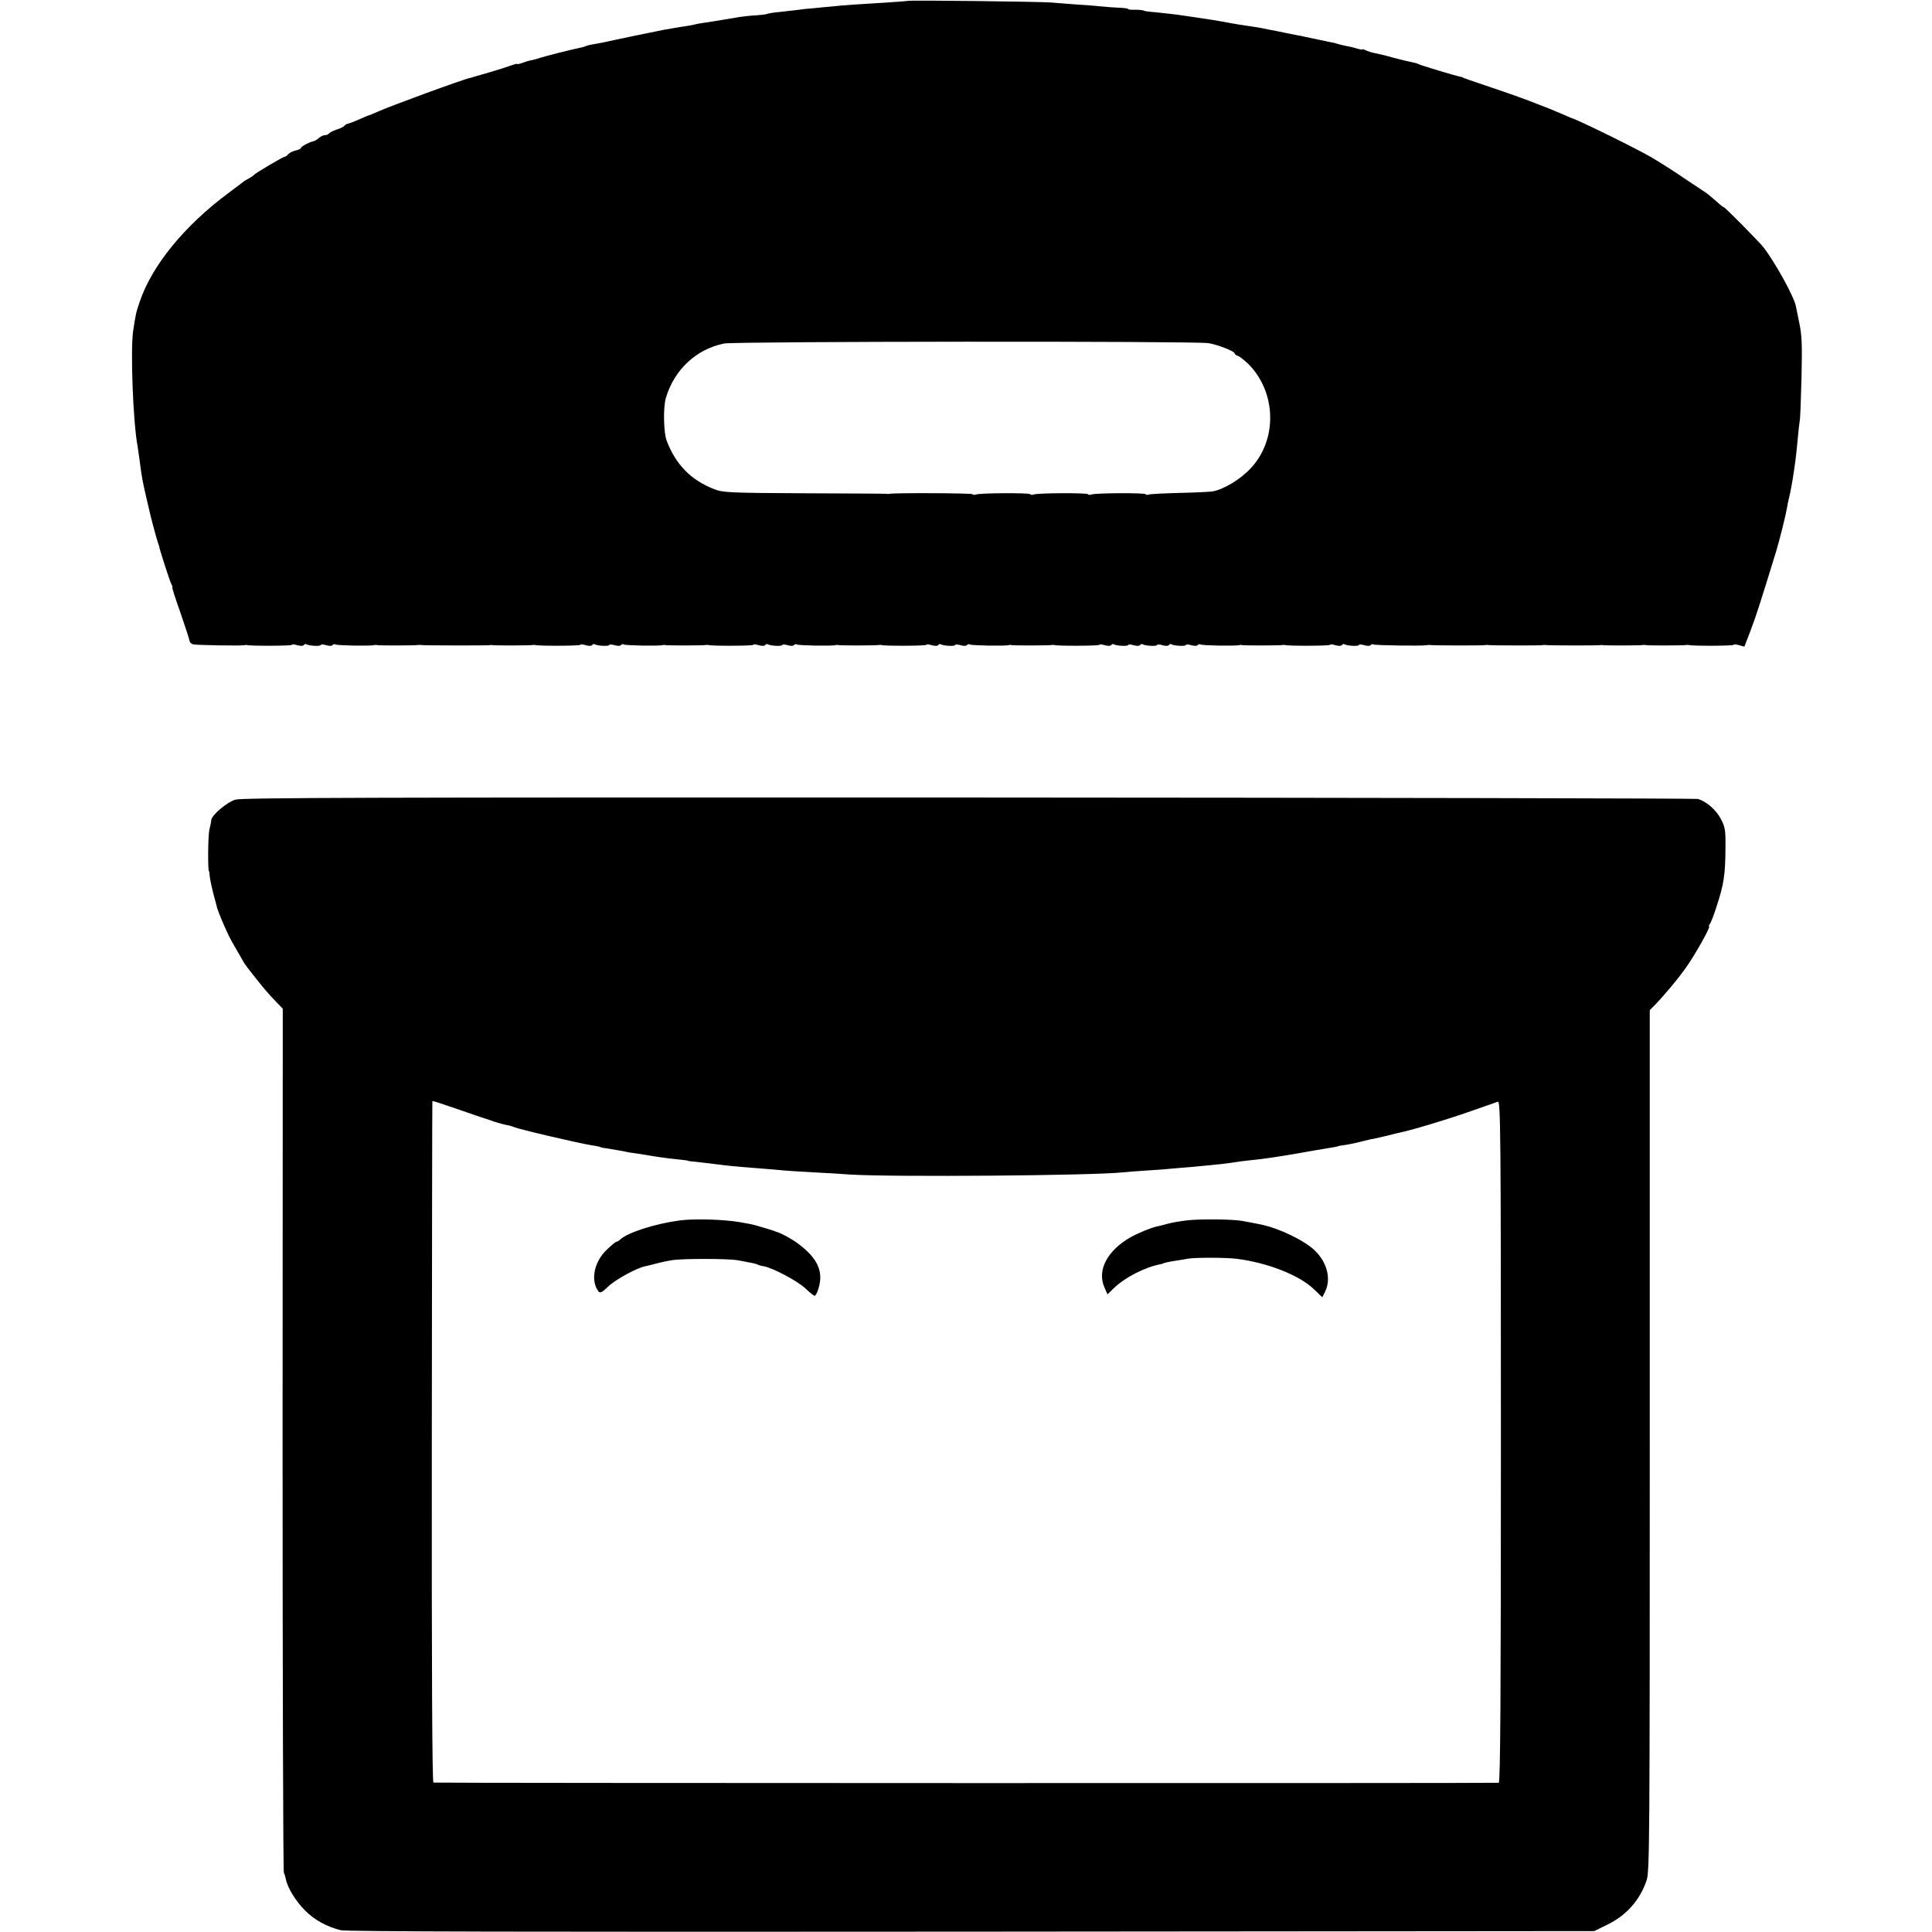
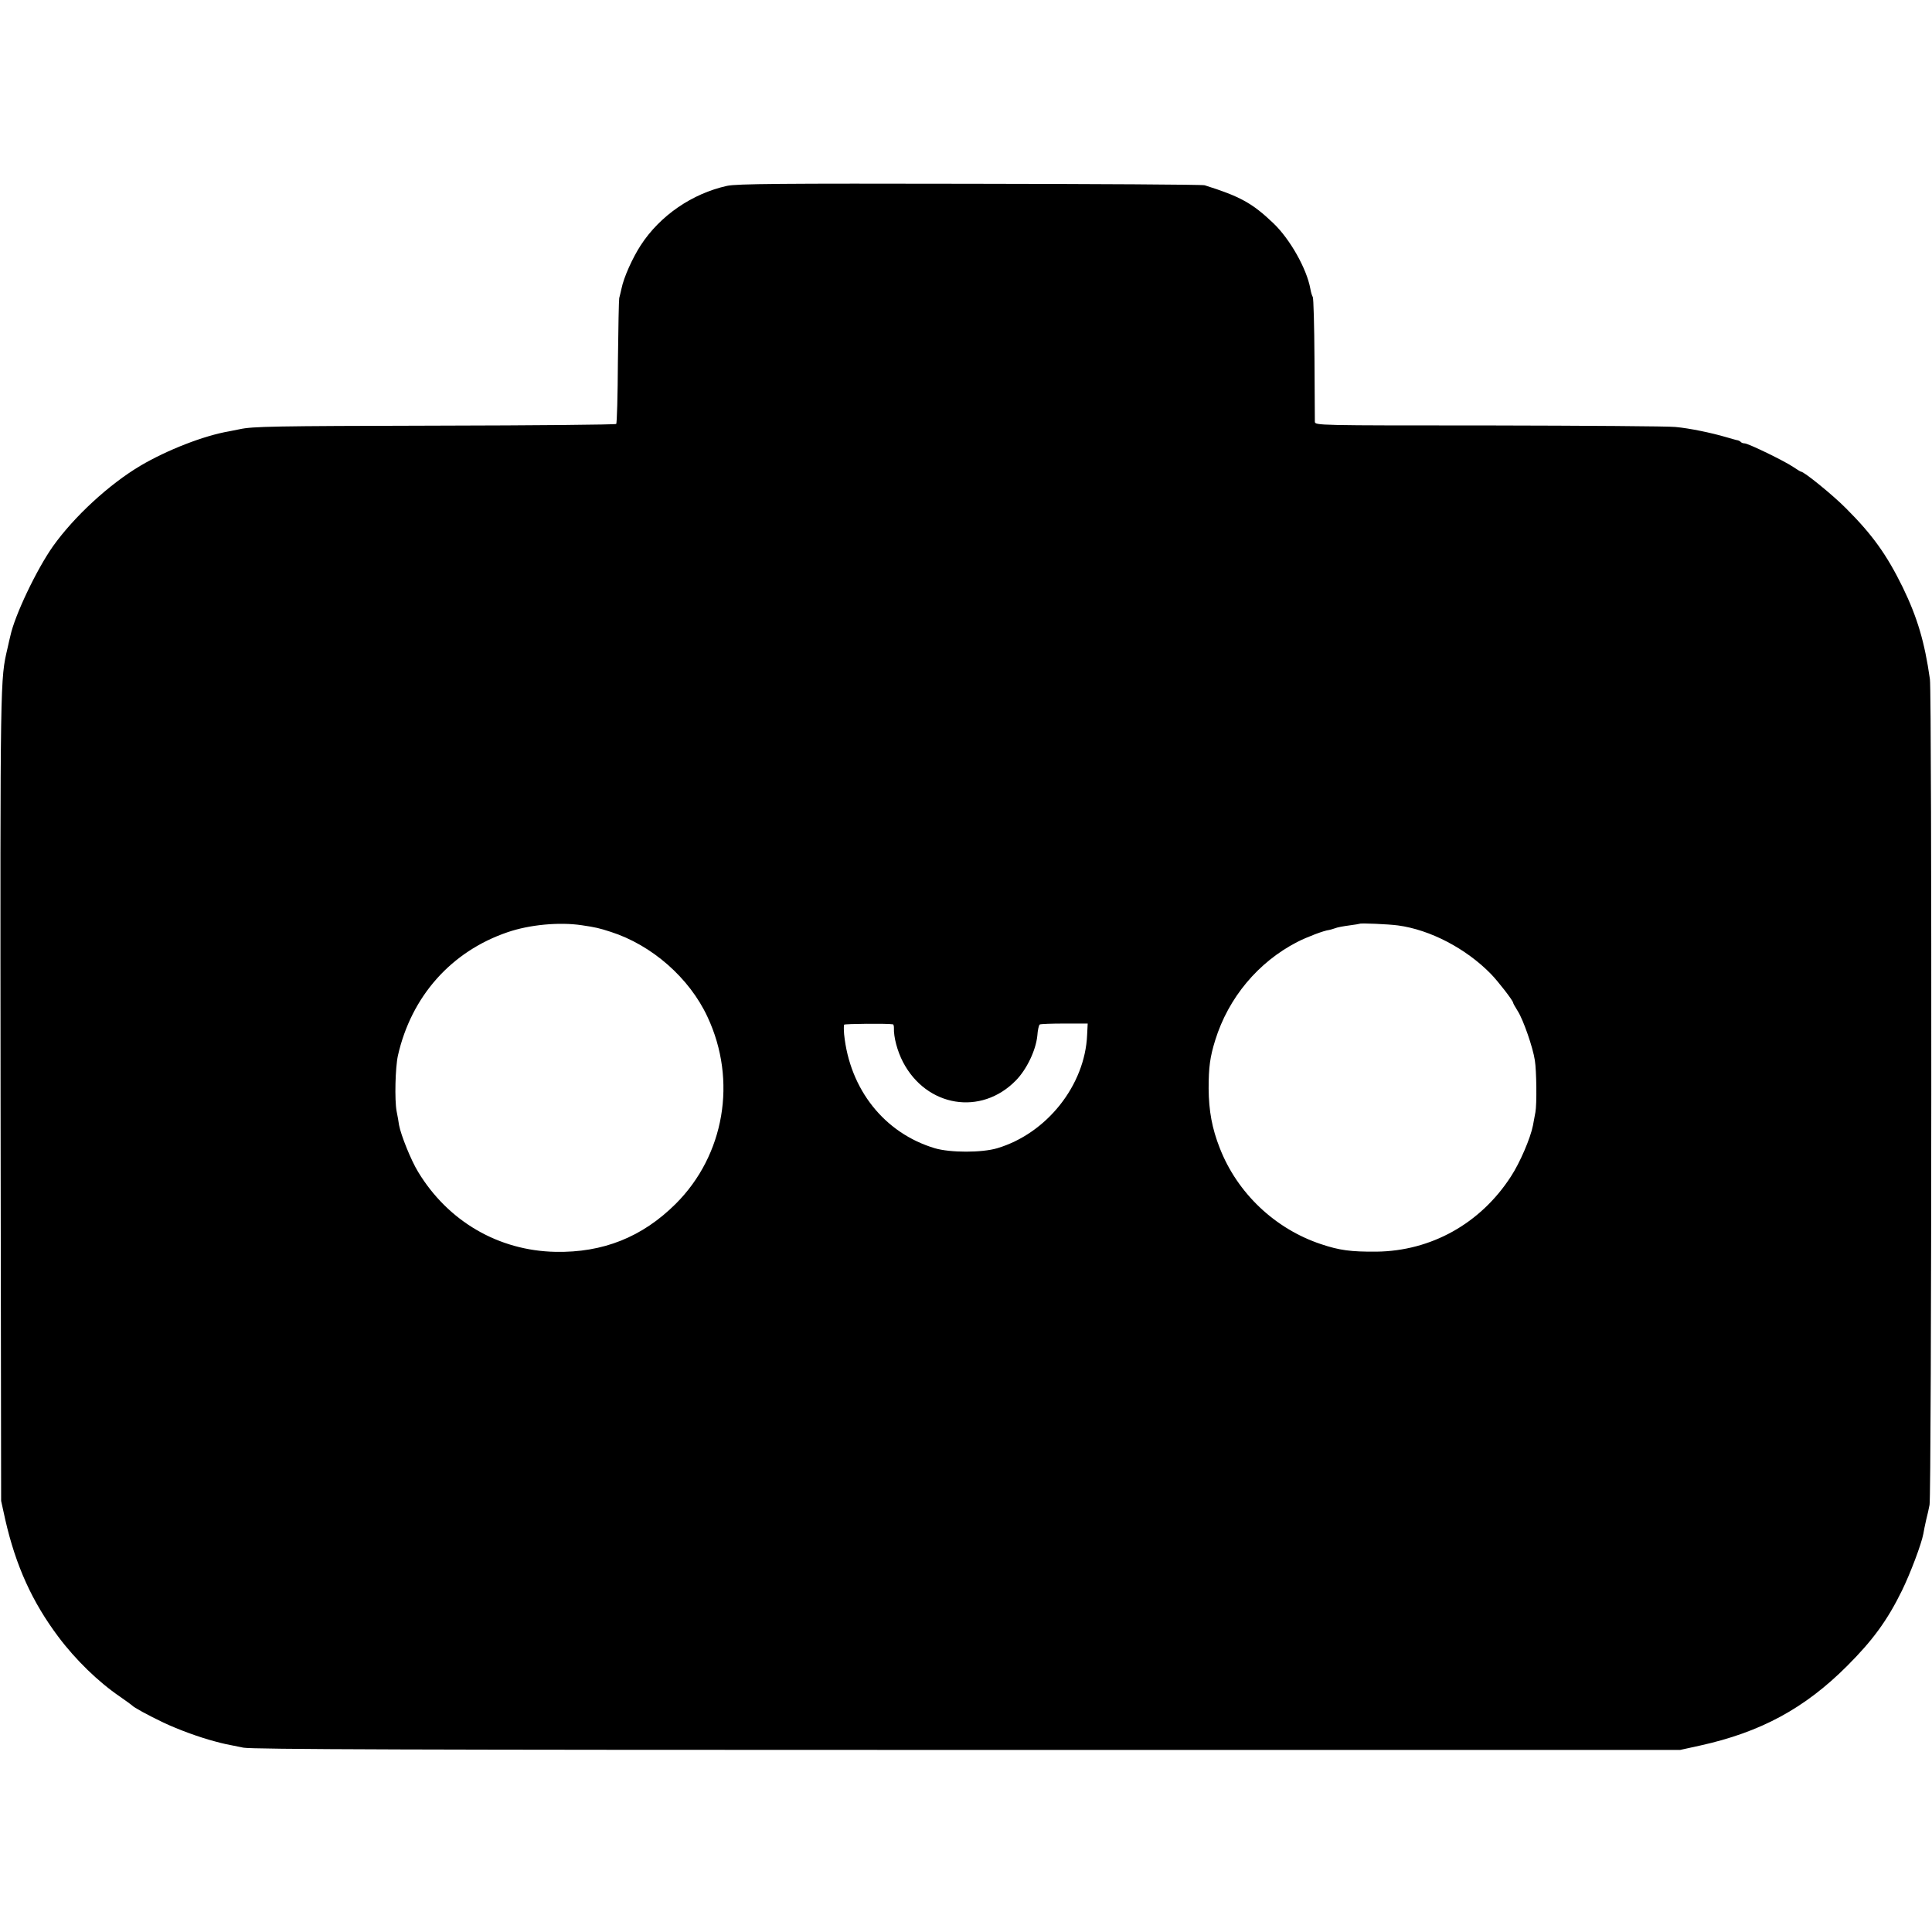
- <svg xmlns="http://www.w3.org/2000/svg" version="1.0" viewBox="0 0 1072 1072" id="root">
-   <path d="M503.8.5c-.2.1-5.5.5-11.8.9-15.2.9-24.4 1.5-30.5 2.2-2.7.2-7.5.7-10.5 1-3 .2-6.8.6-8.5.9-1.6.2-5.9.7-9.5 1.1-3.6.3-6.9.9-7.3 1.1-.5.3-3.2.6-6 .8-2.9.1-7 .6-9.2.9-2.2.4-6.5 1.1-9.5 1.6s-7.3 1.2-9.5 1.5c-2.2.3-5.1.8-6.5 1.2-1.4.3-3.6.7-5 .9-1.4.2-3.6.5-5 .8-1.4.2-4.3.7-6.5 1.1-3.3.6-26.9 5.5-34 7.1-1.1.2-3.6.7-5.5 1-1.9.3-3.8.8-4.2 1.1-.5.2-1.8.6-2.9.8-4.6.9-19.5 4.7-21.9 5.5-1.4.5-3.6 1.1-5 1.4-1.4.2-3.7.9-5.2 1.5-1.6.6-2.8.8-2.8.6 0-.3-1.7.2-3.7.9-2.1.8-7.2 2.4-11.3 3.6-4.1 1.2-8.2 2.4-9 2.6-.8.3-1.7.6-2 .6-3.5.6-44.4 15.6-51.5 18.8-2.4 1.1-4.6 2-4.8 2-.3 0-2.6 1-5.3 2.2-2.7 1.2-5.5 2.3-6.3 2.4-.8.2-1.7.7-2 1.2-.3.5-2.3 1.5-4.3 2.1-2.1.7-4 1.7-4.3 2.2-.4.5-1.3.9-2.2.9-.9 0-2.4.7-3.4 1.6-.9.8-2.3 1.7-3.1 1.8-2.3.5-6.8 2.9-6.8 3.7 0 .4-1.3 1-2.9 1.4-1.6.3-3.5 1.3-4.2 2.1-.6.8-1.5 1.4-2 1.4-.9 0-16.1 9-16.9 10-.3.4-1.6 1.3-2.9 2-1.4.7-3 1.7-3.5 2.2-.6.5-4.3 3.2-8.1 6.1-24.2 18-42.2 40-49 60.2-2 5.8-2.2 6.7-3.6 16-1.6 10.2-.1 51 2.5 64.5.2 1.4.8 5.2 1.2 8.5 1.2 9 1.3 9.7 4 21.4.9 3.6 1.7 7.3 1.9 8.1.8 3.4 3.6 13.6 4.1 15 .3.8.5 1.6.6 1.7.1 1.6 6 19.7 6.8 21.2.6 1.2.9 2.1.6 2.1-.2 0 1.8 6.4 4.6 14.2 2.7 7.9 5 14.9 5 15.5.1.7.9 1.5 1.8 1.8 1.5.5 26.5.9 28.5.5.6-.1 1.2-.2 1.5-.1 1.6.6 25 .5 25-.1 0-.4 1.3-.3 3 .2 1.8.5 3.2.5 3.6-.1.3-.5.9-.7 1.4-.4 1.5.9 8 1.2 8 .4 0-.4 1.3-.4 3 .1 1.8.5 3.2.5 3.6-.1.3-.5 1-.6 1.6-.3.9.6 18.7.9 21.3.4.6-.2 1.5-.2 2 0 1.3.2 20.8.2 22.1-.1.5-.1 1.4-.1 1.9 0 1.4.3 36.8.3 38 .1.6-.1 1.5-.2 2 0 1.3.2 20.8.2 22.1-.1.5-.1 1.1-.1 1.4 0 1.6.6 25 .5 25-.1 0-.4 1.3-.3 3 .2 1.8.5 3.2.5 3.6-.1.3-.5.9-.7 1.4-.4 1.5.9 8 1.2 8 .4 0-.4 1.3-.4 3 .1 1.8.5 3.2.5 3.6-.1.3-.5 1-.6 1.6-.3.9.6 18.7.9 21.3.4.6-.2 1.5-.2 2 0 1.3.2 20.8.2 22.1-.1.5-.1 1.1-.1 1.4 0 1.6.6 25 .5 25-.1 0-.4 1.3-.3 3 .2 1.8.5 3.2.5 3.6-.1.3-.5.9-.7 1.4-.4 1.5.9 8 1.2 8 .4 0-.4 1.3-.4 3 .1 1.8.5 3.2.5 3.6-.1.3-.5 1-.6 1.6-.3.9.6 18.7.9 21.3.4.6-.2 1.5-.2 2 0 1.3.2 20.8.2 22.1-.1.5-.1 1.1-.1 1.4 0 1.6.6 25 .5 25-.1 0-.4 1.3-.3 3 .2 1.8.5 3.2.5 3.6-.1.3-.5.9-.7 1.4-.4 1.5.9 8 1.2 8 .4 0-.4 1.3-.4 3 .1 1.8.5 3.2.5 3.6-.1.3-.5 1-.6 1.6-.3.9.6 18.7.9 21.3.4.6-.2 1.5-.2 2 0 1.3.2 20.8.2 22.1-.1.5-.1 1.1-.1 1.4 0 1.6.6 25 .5 25-.1 0-.4 1.3-.3 3 .2 1.8.5 3.2.5 3.6-.1.3-.5.9-.7 1.4-.4 1.5.9 8 1.2 8 .4 0-.4 1.3-.4 3 .1 1.8.5 3.2.5 3.6-.1.3-.5.9-.7 1.4-.4 1.5.9 8 1.2 8 .4 0-.4 1.3-.4 3 .1 1.8.5 3.2.5 3.6-.1.3-.5.9-.7 1.4-.4 1.5.9 8 1.2 8 .4 0-.4 1.3-.4 3 .1 1.8.5 3.2.5 3.6-.1.3-.5 1-.6 1.6-.3.9.6 18.7.9 21.3.4.6-.2 1.5-.2 2 0 1.3.2 20.8.2 22.1-.1.5-.1 1.1-.1 1.4 0 1.6.6 25 .5 25-.1 0-.4 1.3-.3 3 .2 1.8.5 3.2.5 3.6-.1.3-.5.9-.7 1.4-.4 1.5.9 8 1.2 8 .4 0-.4 1.3-.4 3 .1 1.8.5 3.2.5 3.6-.1.3-.5 1-.7 1.5-.3.9.5 26.9.9 29.4.4.6-.1 1.5-.2 2-.1 1.4.3 28.9.3 30 .1.6-.1 1.5-.2 2-.1 1.4.3 28.9.3 30 .1.6-.1 1.5-.2 2-.1 1.4.3 28.9.3 30 .1.6-.1 1.5-.2 2 0 1.3.2 20.8.2 22.1-.1.5-.1 1.4-.1 1.9.1 1.3.2 20.8.2 22.1-.1.5-.1 1.1-.1 1.4 0 1.6.6 25 .5 25-.1 0-.4 1.3-.3 3 .2l2.9.8 3.5-9.1c3-7.9 5.5-15.7 14.1-43.7 1.9-6.3 5.3-19.8 6-24 .3-1.9.8-4.2 1-5 .2-.8.7-2.9 1-4.5.3-1.7.8-4.4 1.1-6 .3-1.7.7-4.6 1-6.5.3-1.9.6-4.6.8-6 .2-1.4.7-6.1 1.1-10.5.4-4.4.9-8.9 1.1-10 .3-1.1.7-11.9 1-24.1.4-18.1.2-23.4-1.2-30-.9-4.3-1.7-8.6-1.9-9.4-1.1-5.6-11.6-24.5-18.1-32.9-2.6-3.2-21.2-22.1-21.9-22.1-.3 0-1.9-1.2-3.6-2.8-5.2-4.5-5.4-4.7-7-5.7l-12-8c-5.7-3.9-13.8-9-17.9-11.4-8.7-5-39.8-20.3-44-21.6-.3-.1-1.8-.7-3.5-1.5-6.5-2.8-9.4-4-19.6-7.9-5.8-2.2-15.5-5.6-21.5-7.6s-11.6-3.9-12.4-4.2c-.8-.4-1.8-.7-2.2-.8-.5-.2-.9-.3-1-.5-.2-.1-1-.3-1.8-.5-2.7-.5-22.1-6.4-22.9-6.9-.4-.3-2.1-.8-3.7-1.1-1.6-.3-6.3-1.4-10.4-2.5-4.1-1.2-8.8-2.3-10.5-2.6-1.6-.3-3.8-1-4.7-1.5-1-.5-1.8-.8-1.8-.5 0 .3-1.5 0-3.2-.5-1.8-.6-4.6-1.2-6.3-1.5-1.6-.3-3.7-.8-4.5-1.1-.8-.3-2.3-.7-3.2-.8-1-.2-2.1-.4-2.5-.5-.5-.1-1.2-.3-1.8-.4-1.6-.3-8.8-1.8-11-2.3-1.1-.3-2.7-.6-3.5-.7-.8-.2-4-.8-7-1.4-3-.6-6.6-1.4-8-1.6-1.4-.3-3.4-.7-4.5-.9-1.1-.3-4.1-.7-6.6-1.1-4.4-.6-7.4-1.1-12.9-2.1-3.3-.7-13.5-2.3-18.5-3-2.3-.3-5-.7-6.2-.9-2.1-.4-12.7-1.6-18.4-2.1-1.4-.1-3-.4-3.5-.7-.5-.2-2.6-.4-4.6-.4-2.1.1-3.8-.1-3.8-.4 0-.3-2.1-.6-4.8-.7-2.6-.1-6.9-.4-9.7-.7-2.7-.3-9-.8-14-1.1-4.9-.4-11.2-.8-14-1.1C578 .9 504.3 0 503.8.5m166.7 189.9c4.8.7 14.5 4.5 14.5 5.6 0 .5.8 1.1 1.9 1.5 1 .3 3.6 2.4 5.9 4.6 15.4 15.6 16.1 41.7 1.3 57.6-5.7 6.2-15.2 12-21.5 13-1.2.2-9.2.6-17.9.8-8.7.2-16.4.6-17.2.9-.8.3-1.6.2-1.9-.2-.5-.8-27.9-.7-30.1.2-.8.3-1.6.2-1.9-.2-.5-.8-27.9-.7-30.1.2-.8.3-1.6.2-1.9-.2-.5-.8-27.9-.7-30.1.2-.8.3-1.6.2-1.9-.2-.4-.6-43.4-.8-46.1-.2-.5.1-1.2.2-1.5 0-.3-.1-20.7-.2-45.5-.3-41.8-.2-45.4-.4-50-2.2-13-5-21.5-13.6-26.6-27-1.7-4.5-2-18.6-.4-23.8 4.7-15.7 16.9-27 32.3-30.1 5.7-1.2 261.2-1.4 268.7-.2M130.6 443.7c-4.7 1.4-13.2 8.6-13.4 11.4 0 .8-.5 3.1-1 5.2-.8 3-1 23.2-.2 23.2.1 0 .3 1.3.4 3 .2 1.6 1.1 5.9 2 9.5 1 3.6 1.9 6.9 2 7.5.3 1.2 2.2 6.1 3.6 9.2 2.6 6 3.7 8.2 6.4 12.8 1.6 2.7 3.5 6.1 4.2 7.3.6 1.3 2.4 3.8 3.8 5.5 1.4 1.8 3.9 5 5.7 7.2 1.7 2.2 5.2 6.3 7.9 9.1l4.9 5.1-.1 239.1c0 131.5.3 239.6.7 240.2.3.6.8 2.2 1.1 3.6.8 4.6 5.4 12.2 10.6 17.4 5.2 5.3 12 9 19.8 11 3.2.8 101.4 1 350.1.8l345.5-.3 7.5-3.7c10.4-5.1 17.8-13.5 21.5-24.3 1.7-4.7 1.8-19.2 1.8-244v-239l2.6-2.6c5.5-5.7 13.4-15.1 17.9-21.6 4.9-7 13.5-22.3 12.4-22.3-.3 0-.1-.6.4-1.3.6-.6 2.2-4.8 3.6-9.2 4.3-13 5-18.1 5.1-33.1.1-9.9-.2-11.5-2.5-15.9-2.6-5.1-8.3-10-12.9-11.2-1.4-.3-183.5-.7-404.7-.8-333.7-.1-402.9.1-406.7 1.2M257 616.5c7.4 2.6 14 4.8 14.5 4.9.6.2 1.7.6 2.5.9 1.7.6 6.9 2 8.5 2.2.6.1 1.7.5 2.5.8 3.2 1.4 36.9 9.2 43.4 10.2 2.1.3 4.1.7 4.5.9.3.3 2.7.7 5.1 1 2.5.4 5.9 1 7.5 1.3 1.7.4 3.5.7 4 .8.9.1 7.1 1 13.5 2.1 4.8.8 11.5 1.6 15 1.9 1.9.2 3.5.4 3.5.5 0 .1 1.4.4 3 .5 2.8.3 5.9.6 17 2 4.9.6 13.9 1.4 22.5 2 3.6.3 8.8.7 11.5 1 2.8.2 10 .7 16 1 6.1.3 15.1.8 20 1.2 23.4 1.5 135.1.6 151.5-1.2 1.9-.2 7.8-.7 13-1 5.2-.3 11.8-.8 14.5-1.1 2.8-.2 7.5-.7 10.5-.9 15.7-1.4 19.7-1.9 27.5-3.1 1.7-.2 4.8-.6 7-.8 5.8-.6 11.5-1.4 25-3.7 6.6-1.2 13.1-2.3 14.5-2.5 5.2-.8 7.5-1.3 7.5-1.4 0-.1 1.1-.3 2.5-.5 3.1-.4 7.5-1.3 12-2.5 1.9-.5 4.6-1.1 6-1.3 1.4-.3 4.3-1 6.5-1.5 2.2-.6 5.1-1.3 6.5-1.6 6.5-1.3 25-6.8 38.5-11.5 8.3-2.9 15.7-5.5 16.6-5.8 1.5-.4 1.7 14.1 1.7 188.5 0 140.8-.3 189.2-1.2 189.4-.9.3-588.3.2-591.1-.1-.7-.1-1-63.5-.9-188.9.1-103.8.2-188.9.3-189.1.1-.4.7-.2 17.1 5.4" />
-   <path d="M377 677.2c-13.5 1.8-28.7 6.7-32.8 10.5-.7.7-1.7 1.3-2.1 1.3-.5 0-2.9 2-5.4 4.4-7.2 6.8-9.2 17.4-4.5 23.3.8.9 2 .3 5-2.6 3.9-3.9 15.9-10.5 20.8-11.5 1.4-.3 4.3-1 6.5-1.6 2.2-.6 6-1.4 8.5-1.8 6-.9 31.4-.9 36.5.1 2.2.4 5.3 1 6.9 1.3 1.6.3 3.3.7 3.8 1 .5.3 2.1.8 3.6 1 5 .9 18.8 8.2 23.1 12.3 2.4 2.3 4.7 4.1 5.1 4.1.5 0 1.4-1.6 2-3.6 3.2-9.7-.2-17.3-11.5-25.6-3.4-2.5-9.1-5.6-11.7-6.3-.5-.2-1-.4-1.3-.5-.3-.1-.8-.3-1.2-.4-.5-.2-2.8-.9-5.3-1.6-5.7-1.7-4.3-1.4-12.7-2.9-8.6-1.5-25.5-2-33.3-.9m282-.1c-3.6.4-8.5 1.2-11 1.9s-5.2 1.4-6 1.5c-3.3.7-10.1 3.5-14.5 5.9-13.1 7.4-18.9 18.4-14.7 27.9l1.7 3.9 3.5-3.4c6-5.9 17.3-11.7 25.8-13.3.9-.2 1.7-.4 1.7-.5 0-.2 2.6-.8 7-1.5 2.2-.3 5.2-.8 6.6-1.1 3.8-.7 21.5-.7 27.4.1 17 2.2 34.6 9.1 42.6 16.9l4.6 4.4 1.7-3.4c3.2-6.9 1-15.8-5.7-22.4-5.7-5.6-19.9-12.5-30.2-14.6-5.5-1.1-7.3-1.4-10.5-2-5.4-.9-22.8-1.1-30-.3" />
+ <svg xmlns="http://www.w3.org/2000/svg" version="1.0" viewBox="0 0 1024 1024" id="root">
+   <path d="M385.4 98.5c-18.6 4.1-35.6 15.8-45.8 31.5-4.4 6.8-9 17-10.2 23-.4 1.9-1 4.2-1.2 5s-.5 16-.7 33.8c-.1 17.7-.5 32.6-.9 32.9-.4.4-43.1.8-94.9.9-87.6.2-97.8.4-104.7 1.9-1.4.3-3.8.8-5.5 1.1-13.5 2.3-32.9 9.9-47 18.2-16.7 9.9-35.2 27-46.4 42.7C19.3 302 7.8 326.2 5.5 337c-.2.8-.9 3.7-1.5 6.5C.1 360.3.1 357.3.3 580.5l.3 215 2.2 10c5.6 24.5 14.3 43.6 28.1 62 9.2 12.3 21.3 24 32.6 31.7 3.3 2.3 6.2 4.4 6.5 4.7.9 1.1 8.3 5.1 16.6 9.1 8.1 3.8 19 7.8 27.4 10 4.8 1.3 5 1.3 15 3.3 5.1.9 86.5 1.2 384 1.2h377.5l10.5-2.3c32.2-7.1 55.5-19.7 78-42.2 13.6-13.6 21.3-24.1 29.1-40 4.4-9 10.3-24.6 11.3-30 .2-1.4.9-4.7 1.5-7.4.7-2.7 1.5-6.3 1.8-8 1.1-5.1 1.3-430.3.2-437.6-2.8-19.8-6.7-32.8-14.4-48.7-8.5-17.3-16-27.8-30-41.8-6.9-7-22.3-19.5-23.9-19.5-.3 0-2.2-1.2-4.3-2.6-4.6-3.1-23.7-12.4-25.6-12.4-.8 0-1.7-.3-2.1-.8-.4-.4-1.1-.7-1.4-.8-.4 0-3.2-.8-6.3-1.7-7.8-2.3-19.3-4.7-26.9-5.4-3.6-.4-48-.7-98.8-.8-91.5 0-92.2 0-92.3-2 0-1.1-.1-16.2-.2-33.5s-.5-32-.9-32.6-1-2.6-1.3-4.4c-1.9-10.5-10.7-26.2-19.6-34.7-11.1-10.6-17.6-14.2-36.4-20.1-1.1-.4-57.1-.7-124.5-.8-99.8-.2-123.6 0-128.6 1.1m-77 391.9c7.4 1.1 9.1 1.5 15.3 3.5 21.8 7 41.7 24.4 51.3 45.1 15.8 33.7 9 73.3-16.9 99.1-17.7 17.6-38.5 25.9-63.7 25.4-30.1-.6-56.9-16.1-72.8-42.4-3.7-6-9.1-19.4-10.1-24.8-.2-1.6-.8-4.9-1.3-7.4-1.1-6-.7-23 .7-29.4 7.1-31.4 28.2-55.2 58.1-65.4 11.6-4 27.4-5.5 39.4-3.7m432.6.1c17 2.3 36 12.2 49.2 25.7 3.8 3.9 11.8 14.2 11.8 15.3 0 .3 1.1 2.3 2.5 4.5 2.9 4.6 8 19.2 9 26 .9 5.5 1.1 23.4.3 27.5-.3 1.6-.9 4.8-1.3 7-1.3 6.7-6.9 19.8-11.7 27.1-16.1 24.9-42.3 39.5-71.3 39.8-13.5.1-19.6-.7-29.4-4-24.3-8.1-44.3-27-53.6-50.9-4.1-10.4-5.8-19.7-5.9-31.5 0-11.3.7-16.7 3.5-25.7 7-22.5 22.7-41.3 43.4-52 5.3-2.7 14.2-6.1 17-6.4.6-.1 1.9-.5 3.1-.9 1.1-.5 4.5-1.1 7.5-1.5s5.5-.8 5.6-.9c.5-.4 15.1.2 20.3.9m-267.8 52.4c.4 0 .6.9.6 1.8-.2 5 1.8 12.4 4.8 18.2 12.5 23.9 41.4 28.6 59.8 9.8 5.8-5.9 10.6-16 11.4-23.7.2-3 .8-5.7 1.3-6 .4-.3 6.3-.5 13.1-.5h12.3l-.3 6c-1.1 26.7-21.4 52.3-47.7 60.1-8.1 2.4-24.8 2.4-33 0-26.7-8-45.1-31.1-48.1-60.4-.2-2.4-.2-4.7 0-5.1.3-.5 23-.7 25.8-.2" />
</svg>
